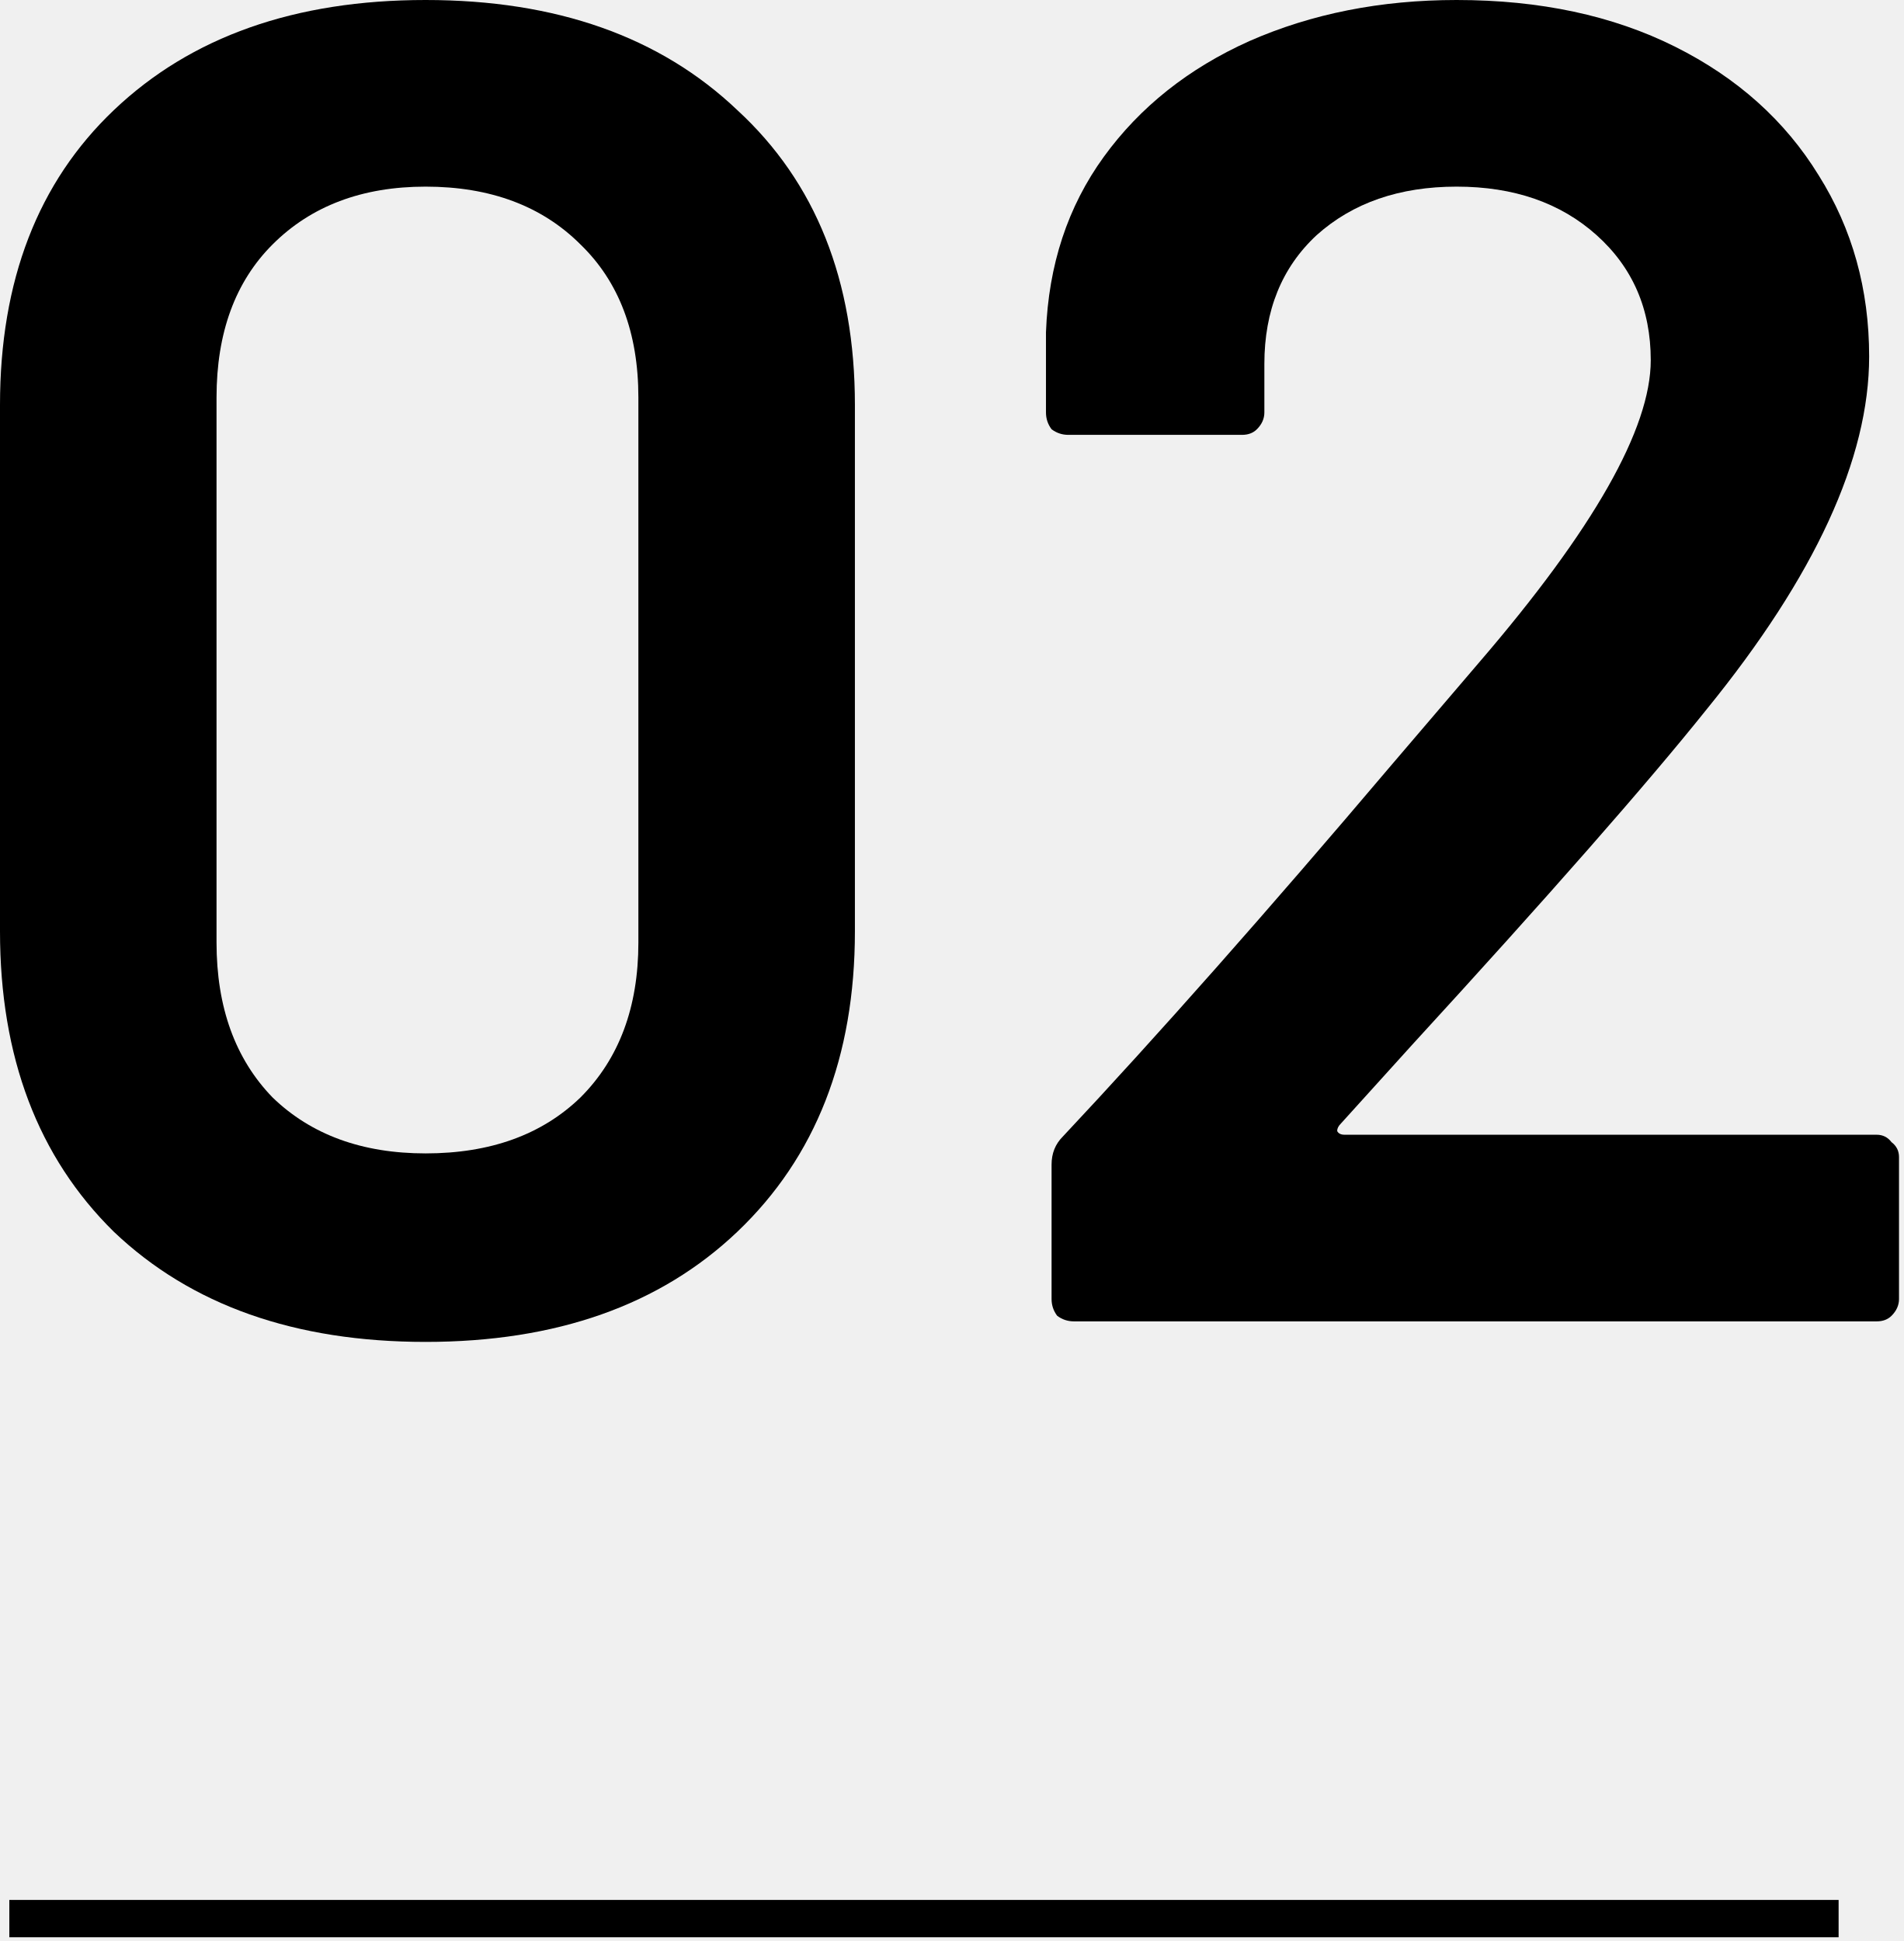
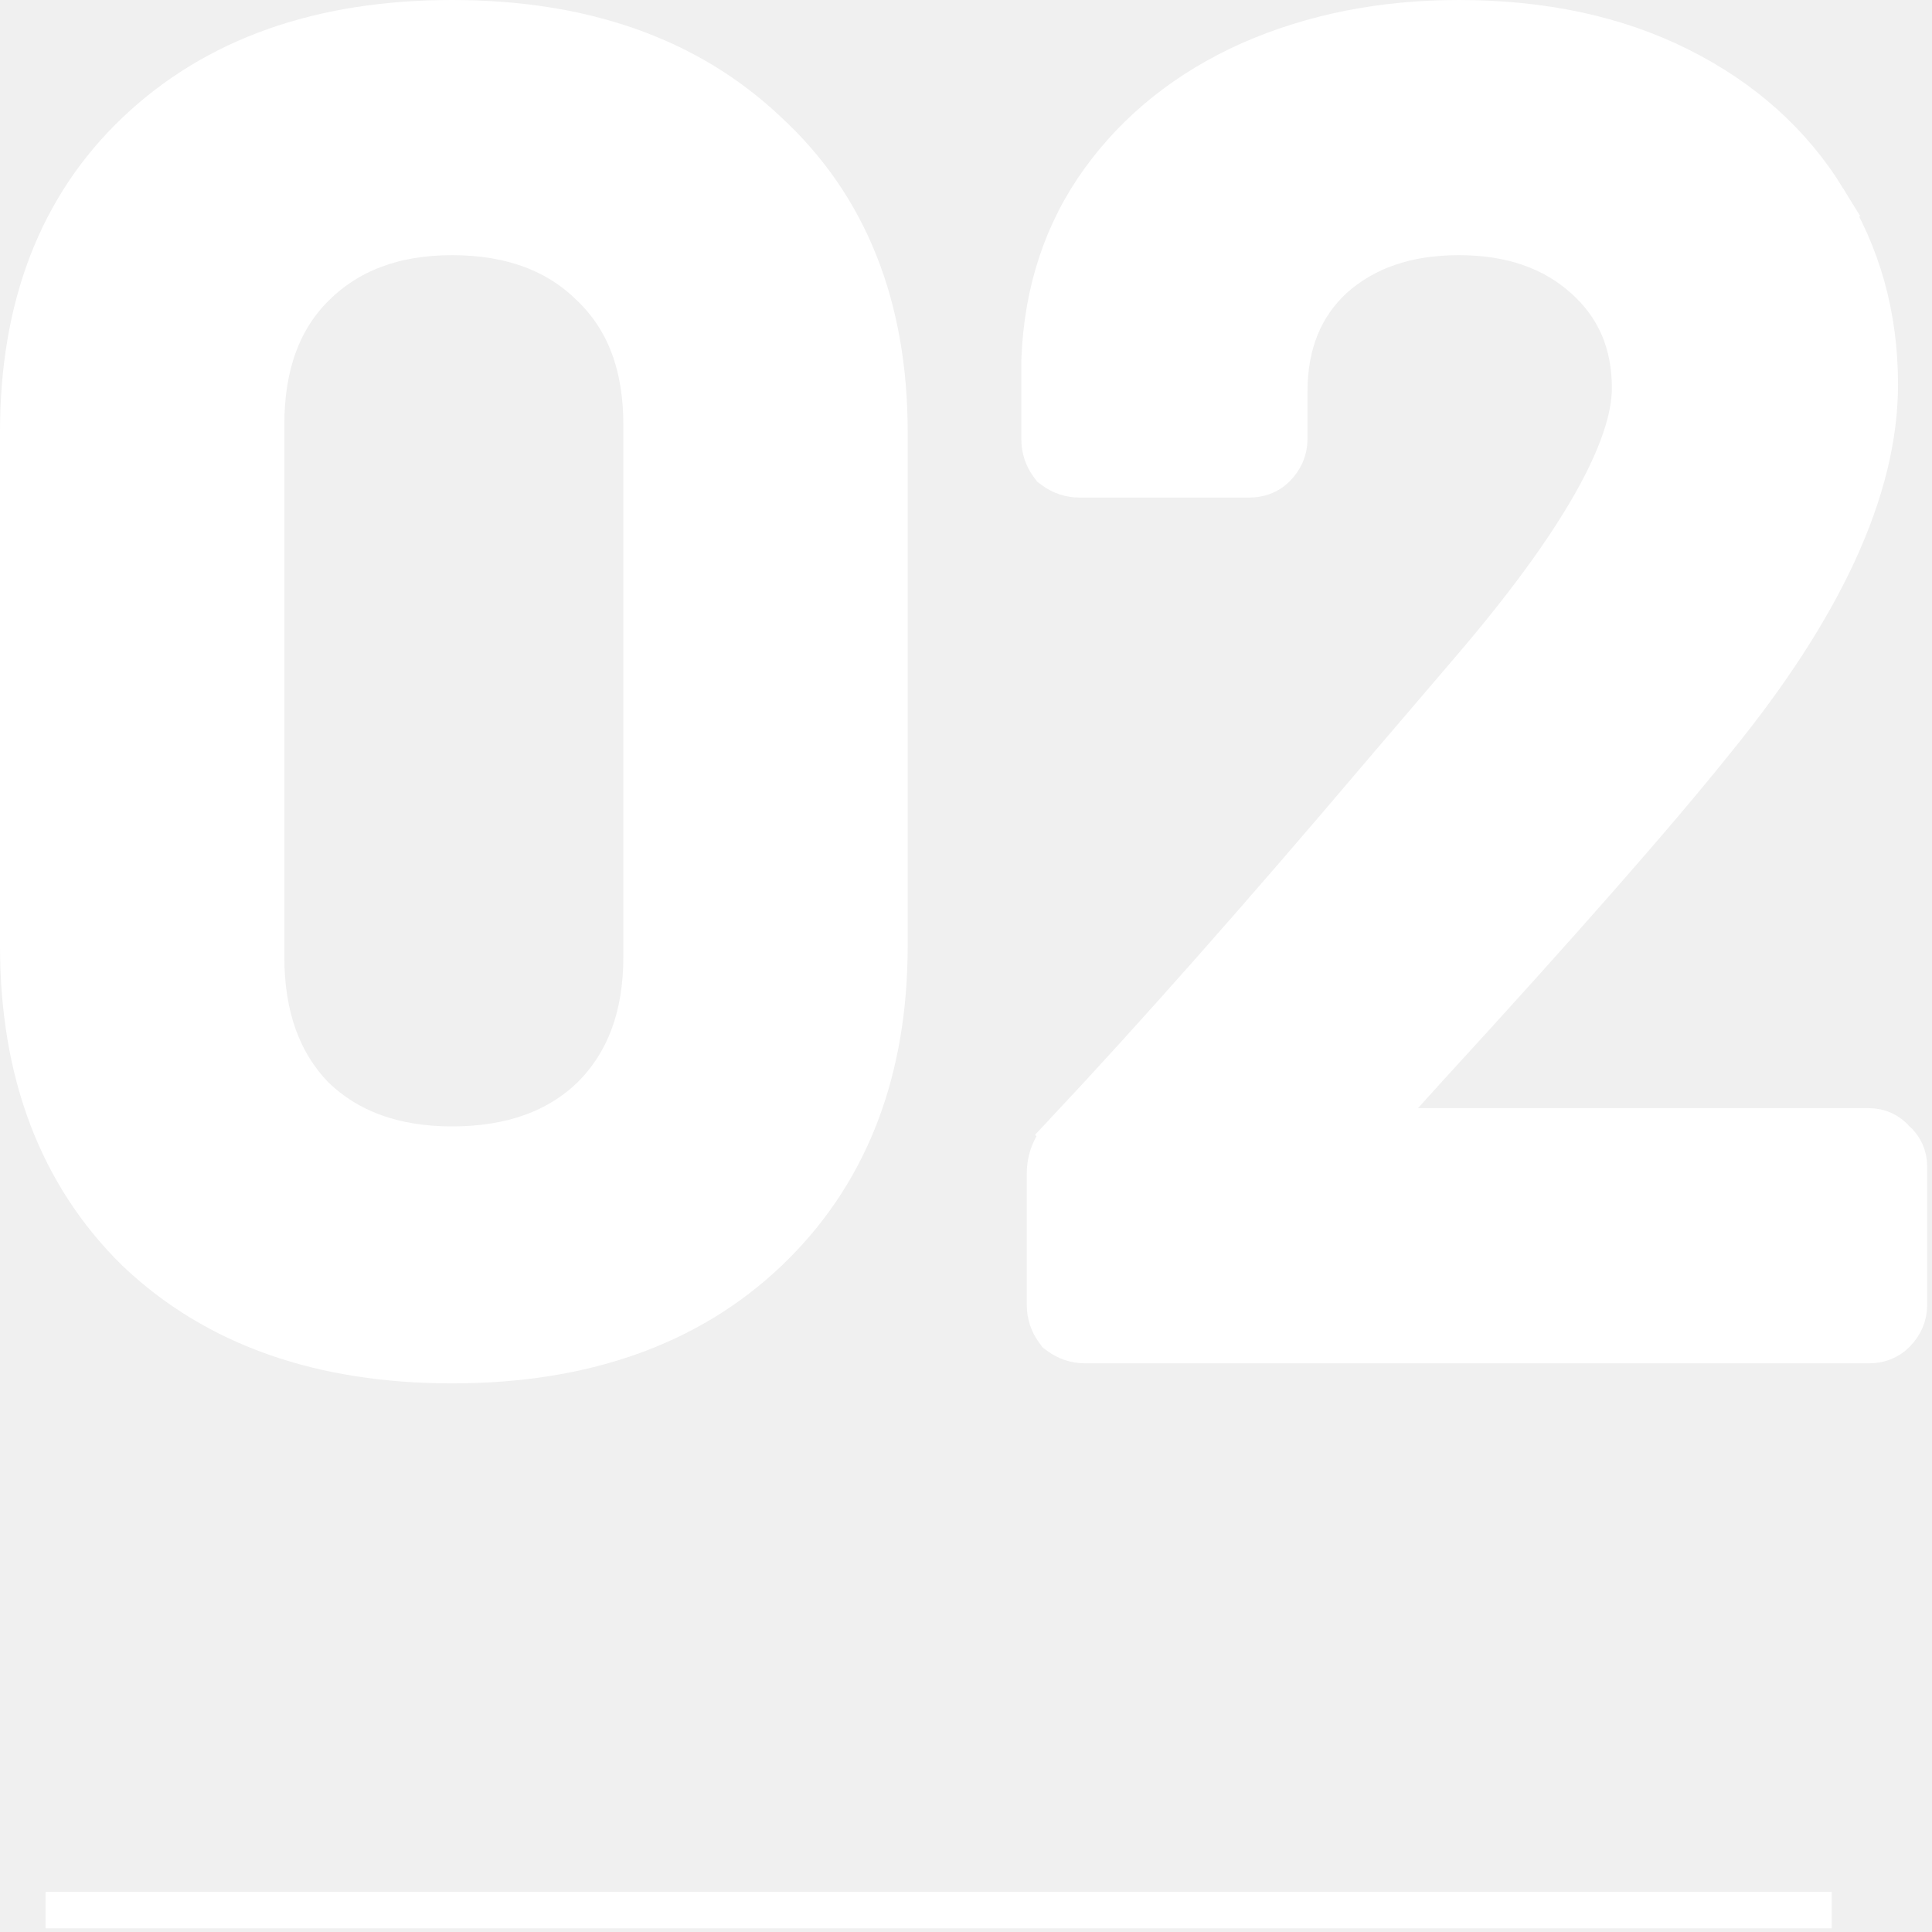
- <svg xmlns="http://www.w3.org/2000/svg" width="51" height="52" viewBox="0 0 51 52" fill="none">
-   <path d="M35.918 30.1C35.851 30.167 35.818 30.233 35.818 30.3C35.851 30.367 35.918 30.4 36.018 30.4H50.268C50.435 30.4 50.568 30.467 50.668 30.6C50.801 30.7 50.868 30.833 50.868 31V34.8C50.868 34.967 50.801 35.117 50.668 35.25C50.568 35.35 50.435 35.4 50.268 35.4H28.768C28.601 35.4 28.451 35.35 28.318 35.25C28.218 35.117 28.168 34.967 28.168 34.8V31.2C28.168 30.9 28.268 30.65 28.468 30.45C31.001 27.75 33.935 24.433 37.268 20.5L39.618 17.75C42.685 14.183 44.218 11.483 44.218 9.65C44.218 8.283 43.735 7.167 42.768 6.3C41.801 5.433 40.551 5 39.018 5C37.485 5 36.235 5.433 35.268 6.3C34.335 7.167 33.868 8.317 33.868 9.75V11.05C33.868 11.217 33.801 11.367 33.668 11.5C33.568 11.6 33.435 11.65 33.268 11.65H28.618C28.451 11.65 28.301 11.6 28.168 11.5C28.068 11.367 28.018 11.217 28.018 11.05V8.9C28.085 7.1 28.601 5.533 29.568 4.2C30.535 2.867 31.835 1.833 33.468 1.1C35.135 0.367 36.985 0 39.018 0C41.251 0 43.201 0.417 44.868 1.25C46.535 2.083 47.818 3.233 48.718 4.7C49.618 6.133 50.068 7.75 50.068 9.55C50.068 12.283 48.618 15.433 45.718 19C44.118 21 41.485 24 37.818 28L35.918 30.1Z" fill="black" />
-   <path d="M11.4 35.95C7.9 35.95 5.117 34.967 3.05 33C1.017 31 0 28.317 0 24.95V10.85C0 7.517 1.017 4.883 3.05 2.95C5.117 0.983 7.9 0 11.4 0C14.9 0 17.683 0.983 19.75 2.95C21.85 4.883 22.9 7.517 22.9 10.85V24.95C22.9 28.317 21.85 31 19.75 33C17.683 34.967 14.9 35.95 11.4 35.95ZM11.4 30.9C13.133 30.9 14.517 30.4 15.55 29.4C16.583 28.367 17.1 26.983 17.1 25.25V10.65C17.1 8.917 16.583 7.55 15.55 6.55C14.517 5.517 13.133 5 11.4 5C9.7 5 8.333 5.517 7.3 6.55C6.3 7.55 5.8 8.917 5.8 10.65V25.25C5.8 26.983 6.3 28.367 7.3 29.4C8.333 30.4 9.7 30.9 11.4 30.9Z" fill="black" />
-   <path d="M0.25 51.4H49.25" stroke="black" />
+ <svg xmlns="http://www.w3.org/2000/svg" width="53" height="53" viewBox="0 0 53 53" fill="none">
+   <path d="M40.018 0.5C42.313 0.5 44.343 0.929 46.091 1.803C47.834 2.674 49.191 3.886 50.144 5.438H50.143C51.095 6.956 51.568 8.664 51.568 10.55C51.568 13.453 50.033 16.713 47.108 20.311C45.497 22.325 42.855 25.335 39.188 29.335L37.773 30.9H51.268C51.568 30.9 51.83 31.022 52.022 31.245C52.246 31.437 52.368 31.7 52.368 32V35.8C52.368 36.117 52.235 36.39 52.022 36.603C51.812 36.814 51.542 36.9 51.268 36.9H29.768C29.493 36.9 29.238 36.815 29.018 36.65L28.96 36.607L28.918 36.55C28.753 36.33 28.668 36.075 28.668 35.8V32.2C28.668 31.782 28.812 31.407 29.104 31.108L29.103 31.107C31.629 28.416 34.556 25.106 37.886 21.177L37.888 21.175L40.238 18.425L40.239 18.424C41.761 16.654 42.888 15.114 43.633 13.803C44.383 12.482 44.718 11.44 44.718 10.65C44.718 9.417 44.289 8.438 43.434 7.672C42.575 6.902 41.452 6.5 40.018 6.5C38.584 6.5 37.461 6.902 36.602 7.672C35.788 8.431 35.368 9.44 35.368 10.75V12.05C35.368 12.367 35.235 12.64 35.022 12.854C34.812 13.064 34.542 13.15 34.268 13.15H29.618C29.343 13.15 29.087 13.065 28.868 12.9L28.811 12.857L28.768 12.8C28.603 12.58 28.518 12.325 28.518 12.05V9.882C28.588 7.992 29.133 6.327 30.163 4.906C31.186 3.496 32.557 2.409 34.263 1.644L34.267 1.643C36.004 0.878 37.923 0.5 40.018 0.5Z" fill="white" stroke="white" />
+   <path d="M12.4 0.5C15.994 0.5 18.909 1.512 21.088 3.582C23.308 5.626 24.4 8.402 24.4 11.85V25.95C24.4 29.321 23.377 32.075 21.299 34.162L21.095 34.362C18.915 36.437 15.998 37.45 12.4 37.45C8.803 37.45 5.885 36.437 3.705 34.362L3.699 34.356C1.553 32.246 0.5 29.425 0.5 25.95V11.85C0.5 8.408 1.554 5.633 3.705 3.588C5.885 1.514 8.803 0.5 12.4 0.5ZM12.4 6.5C10.81 6.5 9.578 6.979 8.653 7.903C7.767 8.789 7.3 10.018 7.3 11.65V26.25C7.3 27.878 7.765 29.125 8.653 30.046C9.576 30.936 10.808 31.4 12.4 31.4C14.032 31.4 15.281 30.933 16.202 30.041C17.121 29.119 17.6 27.874 17.6 26.25V11.65C17.6 10.023 17.119 8.796 16.202 7.909L16.196 7.903C15.274 6.981 14.027 6.5 12.4 6.5Z" fill="white" stroke="white" />
+   <path d="M1.25 52.4H50.25" stroke="white" />
</svg>
